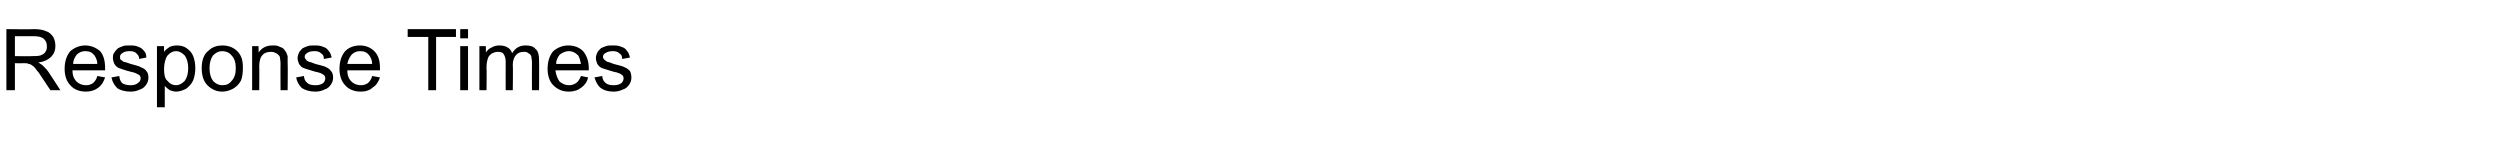
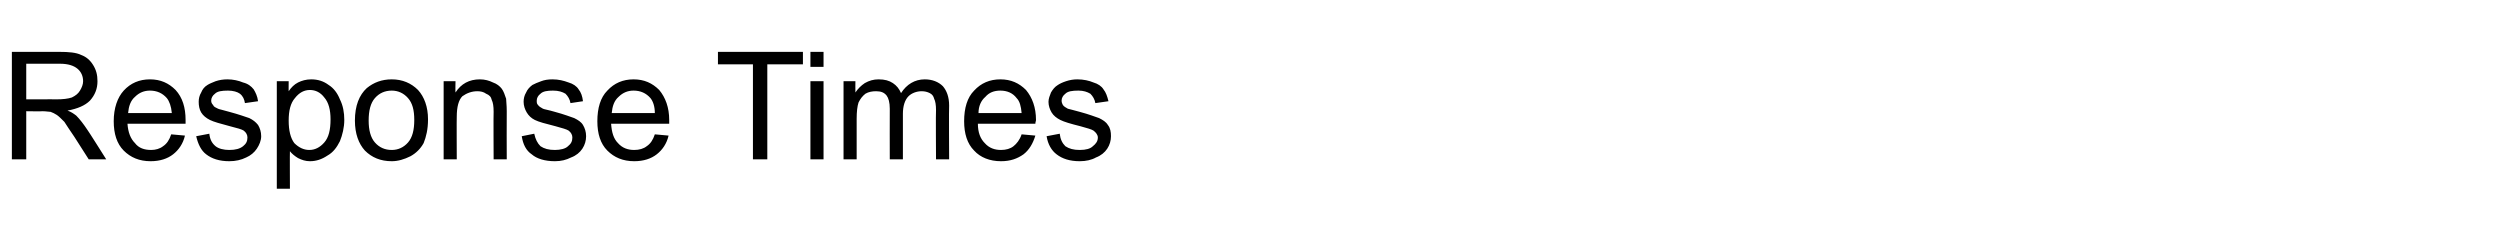
- <svg xmlns="http://www.w3.org/2000/svg" version="1.1" width="352px" height="20.5px" viewBox="0 -4 352 20.5" style="top:-4px">
+ <svg xmlns="http://www.w3.org/2000/svg" version="1.1" width="400.1px" height="39.1px" viewBox="0 -8 400.1 39.1" style="top:-8px">
  <defs />
-   <g id="Polygon4728">
-     <path d="M 0.9 8.7 L 0.9 0.1 C 0.9 0.1 4.75 0.15 4.8 0.1 C 5.5 0.1 6.1 0.2 6.5 0.4 C 6.9 0.5 7.2 0.8 7.5 1.2 C 7.7 1.6 7.8 2 7.8 2.5 C 7.8 3.1 7.6 3.6 7.2 4 C 6.8 4.4 6.2 4.7 5.4 4.8 C 5.7 5 5.9 5.1 6.1 5.3 C 6.4 5.6 6.7 5.9 7 6.4 C 7.02 6.4 8.5 8.7 8.5 8.7 L 7.1 8.7 C 7.1 8.7 5.95 6.95 5.9 6.9 C 5.6 6.4 5.3 6 5.1 5.8 C 4.9 5.5 4.7 5.3 4.5 5.2 C 4.4 5.1 4.2 5 4 5 C 3.9 4.9 3.7 4.9 3.4 4.9 C 3.4 4.92 2.1 4.9 2.1 4.9 L 2.1 8.7 L 0.9 8.7 Z M 2.1 3.9 C 2.1 3.9 4.52 3.94 4.5 3.9 C 5 3.9 5.4 3.9 5.7 3.8 C 6 3.7 6.3 3.5 6.4 3.3 C 6.6 3 6.6 2.8 6.6 2.5 C 6.6 2.1 6.5 1.8 6.2 1.5 C 5.9 1.2 5.4 1.1 4.8 1.1 C 4.8 1.1 2.1 1.1 2.1 1.1 L 2.1 3.9 Z M 13.7 6.7 C 13.7 6.7 14.8 6.9 14.8 6.9 C 14.6 7.5 14.3 8 13.9 8.3 C 13.4 8.7 12.8 8.9 12.1 8.9 C 11.2 8.9 10.4 8.6 9.9 8 C 9.4 7.5 9.1 6.7 9.1 5.7 C 9.1 4.6 9.4 3.8 9.9 3.2 C 10.5 2.7 11.2 2.4 12 2.4 C 12.8 2.4 13.5 2.7 14.1 3.2 C 14.6 3.8 14.8 4.6 14.8 5.6 C 14.8 5.7 14.8 5.8 14.8 5.9 C 14.8 5.9 10.2 5.9 10.2 5.9 C 10.2 6.6 10.4 7.1 10.8 7.5 C 11.1 7.8 11.6 8 12.1 8 C 12.5 8 12.8 7.9 13.1 7.7 C 13.3 7.5 13.6 7.2 13.7 6.7 Z M 10.3 5 C 10.3 5 13.7 5 13.7 5 C 13.7 4.5 13.5 4.1 13.3 3.8 C 13 3.4 12.6 3.2 12 3.2 C 11.5 3.2 11.1 3.4 10.8 3.7 C 10.5 4.1 10.3 4.5 10.3 5 Z M 15.7 6.9 C 15.7 6.9 16.8 6.7 16.8 6.7 C 16.8 7.1 17 7.5 17.2 7.7 C 17.5 7.9 17.9 8 18.4 8 C 18.8 8 19.2 7.9 19.4 7.7 C 19.7 7.5 19.8 7.3 19.8 7 C 19.8 6.8 19.7 6.6 19.5 6.5 C 19.3 6.4 19 6.2 18.4 6.1 C 17.6 5.9 17.1 5.7 16.8 5.6 C 16.5 5.5 16.3 5.3 16.1 5 C 16 4.7 15.9 4.5 15.9 4.2 C 15.9 3.9 15.9 3.6 16.1 3.4 C 16.2 3.2 16.4 3 16.6 2.8 C 16.8 2.7 17 2.6 17.3 2.5 C 17.5 2.4 17.9 2.4 18.2 2.4 C 18.7 2.4 19.1 2.4 19.5 2.6 C 19.8 2.7 20.1 2.9 20.3 3.2 C 20.5 3.4 20.6 3.7 20.6 4.1 C 20.6 4.1 19.6 4.3 19.6 4.3 C 19.6 3.9 19.4 3.7 19.2 3.5 C 19 3.3 18.7 3.2 18.3 3.2 C 17.8 3.2 17.4 3.3 17.2 3.5 C 17 3.6 16.9 3.8 16.9 4 C 16.9 4.2 16.9 4.3 17 4.4 C 17.1 4.5 17.3 4.6 17.4 4.7 C 17.5 4.7 17.9 4.8 18.4 5 C 19.1 5.2 19.6 5.3 19.9 5.5 C 20.2 5.6 20.5 5.8 20.6 6 C 20.8 6.2 20.9 6.5 20.9 6.9 C 20.9 7.3 20.8 7.6 20.6 7.9 C 20.4 8.2 20.1 8.5 19.7 8.6 C 19.3 8.8 18.9 8.9 18.4 8.9 C 17.6 8.9 16.9 8.7 16.5 8.4 C 16.1 8 15.8 7.5 15.7 6.9 Z M 22.1 11.1 L 22.1 2.5 L 23.1 2.5 C 23.1 2.5 23.09 3.32 23.1 3.3 C 23.3 3 23.6 2.8 23.9 2.6 C 24.1 2.5 24.5 2.4 24.9 2.4 C 25.4 2.4 25.9 2.5 26.3 2.8 C 26.7 3.1 27 3.4 27.2 3.9 C 27.4 4.4 27.5 5 27.5 5.6 C 27.5 6.2 27.4 6.8 27.2 7.3 C 27 7.8 26.6 8.2 26.2 8.5 C 25.8 8.7 25.3 8.9 24.8 8.9 C 24.5 8.9 24.2 8.8 23.9 8.7 C 23.6 8.5 23.4 8.3 23.2 8.1 C 23.19 8.09 23.2 11.1 23.2 11.1 L 22.1 11.1 Z M 23.1 5.7 C 23.1 6.5 23.2 7.1 23.6 7.4 C 23.9 7.8 24.3 8 24.8 8 C 25.2 8 25.6 7.8 26 7.4 C 26.3 7 26.5 6.4 26.5 5.6 C 26.5 4.8 26.3 4.2 26 3.8 C 25.6 3.4 25.2 3.2 24.8 3.2 C 24.3 3.2 24 3.4 23.6 3.8 C 23.3 4.2 23.1 4.9 23.1 5.7 Z M 28.4 5.6 C 28.4 4.5 28.7 3.6 29.4 3.1 C 29.9 2.6 30.6 2.4 31.3 2.4 C 32.2 2.4 32.9 2.7 33.4 3.2 C 34 3.8 34.2 4.5 34.2 5.5 C 34.2 6.3 34.1 7 33.9 7.4 C 33.6 7.9 33.3 8.2 32.8 8.5 C 32.4 8.7 31.9 8.9 31.3 8.9 C 30.5 8.9 29.8 8.6 29.2 8 C 28.7 7.5 28.4 6.7 28.4 5.6 Z M 29.5 5.6 C 29.5 6.4 29.7 7 30 7.4 C 30.4 7.8 30.8 8 31.3 8 C 31.9 8 32.3 7.8 32.6 7.4 C 33 7 33.2 6.4 33.2 5.6 C 33.2 4.8 33 4.2 32.6 3.8 C 32.3 3.4 31.8 3.2 31.3 3.2 C 30.8 3.2 30.4 3.4 30 3.8 C 29.7 4.2 29.5 4.8 29.5 5.6 Z M 35.5 8.7 L 35.5 2.5 L 36.4 2.5 C 36.4 2.5 36.43 3.4 36.4 3.4 C 36.9 2.7 37.5 2.4 38.4 2.4 C 38.8 2.4 39.1 2.4 39.4 2.6 C 39.8 2.7 40 2.9 40.1 3.1 C 40.3 3.3 40.4 3.6 40.5 3.9 C 40.5 4.1 40.5 4.4 40.5 4.9 C 40.54 4.91 40.5 8.7 40.5 8.7 L 39.5 8.7 C 39.5 8.7 39.48 4.95 39.5 5 C 39.5 4.5 39.4 4.2 39.4 4 C 39.3 3.8 39.1 3.6 38.9 3.5 C 38.7 3.4 38.5 3.3 38.2 3.3 C 37.7 3.3 37.3 3.4 37 3.7 C 36.7 4 36.5 4.5 36.5 5.3 C 36.53 5.34 36.5 8.7 36.5 8.7 L 35.5 8.7 Z M 41.7 6.9 C 41.7 6.9 42.8 6.7 42.8 6.7 C 42.8 7.1 43 7.5 43.3 7.7 C 43.5 7.9 43.9 8 44.4 8 C 44.9 8 45.2 7.9 45.5 7.7 C 45.7 7.5 45.8 7.3 45.8 7 C 45.8 6.8 45.7 6.6 45.5 6.5 C 45.4 6.4 45 6.2 44.4 6.1 C 43.7 5.9 43.1 5.7 42.8 5.6 C 42.5 5.5 42.3 5.3 42.1 5 C 42 4.7 41.9 4.5 41.9 4.2 C 41.9 3.9 42 3.6 42.1 3.4 C 42.2 3.2 42.4 3 42.6 2.8 C 42.8 2.7 43 2.6 43.3 2.5 C 43.6 2.4 43.9 2.4 44.2 2.4 C 44.7 2.4 45.1 2.4 45.5 2.6 C 45.9 2.7 46.1 2.9 46.3 3.2 C 46.5 3.4 46.6 3.7 46.7 4.1 C 46.7 4.1 45.6 4.3 45.6 4.3 C 45.6 3.9 45.5 3.7 45.2 3.5 C 45 3.3 44.7 3.2 44.3 3.2 C 43.8 3.2 43.4 3.3 43.2 3.5 C 43 3.6 42.9 3.8 42.9 4 C 42.9 4.2 43 4.3 43.1 4.4 C 43.1 4.5 43.3 4.6 43.5 4.7 C 43.6 4.7 43.9 4.8 44.4 5 C 45.1 5.2 45.7 5.3 46 5.5 C 46.2 5.6 46.5 5.8 46.6 6 C 46.8 6.2 46.9 6.5 46.9 6.9 C 46.9 7.3 46.8 7.6 46.6 7.9 C 46.4 8.2 46.1 8.5 45.7 8.6 C 45.3 8.8 44.9 8.9 44.4 8.9 C 43.6 8.9 43 8.7 42.5 8.4 C 42.1 8 41.8 7.5 41.7 6.9 Z M 52.4 6.7 C 52.4 6.7 53.5 6.9 53.5 6.9 C 53.3 7.5 53 8 52.5 8.3 C 52.1 8.7 51.5 8.9 50.8 8.9 C 49.9 8.9 49.1 8.6 48.6 8 C 48.1 7.5 47.8 6.7 47.8 5.7 C 47.8 4.6 48.1 3.8 48.6 3.2 C 49.1 2.7 49.8 2.4 50.7 2.4 C 51.5 2.4 52.2 2.7 52.7 3.2 C 53.3 3.8 53.5 4.6 53.5 5.6 C 53.5 5.7 53.5 5.8 53.5 5.9 C 53.5 5.9 48.9 5.9 48.9 5.9 C 48.9 6.6 49.1 7.1 49.5 7.5 C 49.8 7.8 50.3 8 50.8 8 C 51.2 8 51.5 7.9 51.8 7.7 C 52 7.5 52.3 7.2 52.4 6.7 Z M 48.9 5 C 48.9 5 52.4 5 52.4 5 C 52.4 4.5 52.2 4.1 52 3.8 C 51.7 3.4 51.3 3.2 50.7 3.2 C 50.2 3.2 49.8 3.4 49.5 3.7 C 49.2 4.1 49 4.5 48.9 5 Z M 60.3 8.7 L 60.3 1.2 L 57.4 1.2 L 57.4 0.1 L 64.2 0.1 L 64.2 1.2 L 61.4 1.2 L 61.4 8.7 L 60.3 8.7 Z M 64.8 1.4 L 64.8 0.1 L 65.9 0.1 L 65.9 1.4 L 64.8 1.4 Z M 64.8 8.7 L 64.8 2.5 L 65.9 2.5 L 65.9 8.7 L 64.8 8.7 Z M 67.5 8.7 L 67.5 2.5 L 68.4 2.5 C 68.4 2.5 68.44 3.39 68.4 3.4 C 68.6 3.1 68.9 2.8 69.2 2.7 C 69.5 2.5 69.9 2.4 70.3 2.4 C 70.8 2.4 71.2 2.5 71.5 2.7 C 71.8 2.9 72 3.1 72.1 3.5 C 72.6 2.7 73.2 2.4 74 2.4 C 74.6 2.4 75.1 2.5 75.4 2.9 C 75.8 3.2 75.9 3.8 75.9 4.5 C 75.93 4.46 75.9 8.7 75.9 8.7 L 74.9 8.7 C 74.9 8.7 74.88 4.82 74.9 4.8 C 74.9 4.4 74.8 4.1 74.8 3.9 C 74.7 3.7 74.6 3.6 74.4 3.5 C 74.2 3.3 74 3.3 73.8 3.3 C 73.3 3.3 73 3.4 72.7 3.7 C 72.4 4 72.2 4.5 72.2 5.1 C 72.25 5.12 72.2 8.7 72.2 8.7 L 71.2 8.7 C 71.2 8.7 71.19 4.69 71.2 4.7 C 71.2 4.2 71.1 3.9 70.9 3.6 C 70.8 3.4 70.5 3.3 70.1 3.3 C 69.8 3.3 69.5 3.4 69.3 3.5 C 69 3.7 68.8 3.9 68.7 4.2 C 68.6 4.5 68.5 4.9 68.5 5.5 C 68.55 5.51 68.5 8.7 68.5 8.7 L 67.5 8.7 Z M 81.8 6.7 C 81.8 6.7 82.8 6.9 82.8 6.9 C 82.7 7.5 82.3 8 81.9 8.3 C 81.4 8.7 80.8 8.9 80.1 8.9 C 79.2 8.9 78.5 8.6 77.9 8 C 77.4 7.5 77.1 6.7 77.1 5.7 C 77.1 4.6 77.4 3.8 77.9 3.2 C 78.5 2.7 79.2 2.4 80 2.4 C 80.9 2.4 81.6 2.7 82.1 3.2 C 82.6 3.8 82.9 4.6 82.9 5.6 C 82.9 5.7 82.9 5.8 82.9 5.9 C 82.9 5.9 78.2 5.9 78.2 5.9 C 78.3 6.6 78.5 7.1 78.8 7.5 C 79.2 7.8 79.6 8 80.1 8 C 80.5 8 80.8 7.9 81.1 7.7 C 81.4 7.5 81.6 7.2 81.8 6.7 Z M 78.3 5 C 78.3 5 81.8 5 81.8 5 C 81.7 4.5 81.6 4.1 81.4 3.8 C 81 3.4 80.6 3.2 80.1 3.2 C 79.6 3.2 79.2 3.4 78.8 3.7 C 78.5 4.1 78.3 4.5 78.3 5 Z M 83.7 6.9 C 83.7 6.9 84.8 6.7 84.8 6.7 C 84.8 7.1 85 7.5 85.3 7.7 C 85.5 7.9 85.9 8 86.4 8 C 86.9 8 87.2 7.9 87.5 7.7 C 87.7 7.5 87.8 7.3 87.8 7 C 87.8 6.8 87.7 6.6 87.5 6.5 C 87.4 6.4 87 6.2 86.4 6.1 C 85.7 5.9 85.1 5.7 84.8 5.6 C 84.5 5.5 84.3 5.3 84.1 5 C 84 4.7 83.9 4.5 83.9 4.2 C 83.9 3.9 84 3.6 84.1 3.4 C 84.2 3.2 84.4 3 84.6 2.8 C 84.8 2.7 85 2.6 85.3 2.5 C 85.6 2.4 85.9 2.4 86.2 2.4 C 86.7 2.4 87.1 2.4 87.5 2.6 C 87.9 2.7 88.1 2.9 88.3 3.2 C 88.5 3.4 88.6 3.7 88.7 4.1 C 88.7 4.1 87.6 4.3 87.6 4.3 C 87.6 3.9 87.5 3.7 87.2 3.5 C 87 3.3 86.7 3.2 86.3 3.2 C 85.8 3.2 85.5 3.3 85.2 3.5 C 85 3.6 84.9 3.8 84.9 4 C 84.9 4.2 85 4.3 85.1 4.4 C 85.2 4.5 85.3 4.6 85.5 4.7 C 85.6 4.7 85.9 4.8 86.4 5 C 87.1 5.2 87.7 5.3 88 5.5 C 88.3 5.6 88.5 5.8 88.7 6 C 88.8 6.2 88.9 6.5 88.9 6.9 C 88.9 7.3 88.8 7.6 88.6 7.9 C 88.4 8.2 88.1 8.5 87.7 8.6 C 87.3 8.8 86.9 8.9 86.4 8.9 C 85.6 8.9 85 8.7 84.6 8.4 C 84.1 8 83.9 7.5 83.7 6.9 Z " stroke="none" fill="#000" />
+   <g id="Polygon5326">
+     <path d="M 1.9 17.5 L 1.9 0.3 C 1.9 0.3 9.5 0.29 9.5 0.3 C 11 0.3 12.2 0.4 13 0.8 C 13.8 1.1 14.4 1.6 14.9 2.4 C 15.4 3.2 15.6 4 15.6 5 C 15.6 6.2 15.2 7.2 14.4 8.1 C 13.6 8.9 12.4 9.4 10.8 9.7 C 11.4 9.9 11.8 10.2 12.2 10.5 C 12.8 11.1 13.4 11.9 14 12.8 C 14.04 12.8 17 17.5 17 17.5 L 14.2 17.5 C 14.2 17.5 11.89 13.9 11.9 13.9 C 11.2 12.9 10.7 12.1 10.3 11.5 C 9.8 11 9.4 10.6 9.1 10.4 C 8.8 10.2 8.4 10 8.1 9.9 C 7.8 9.9 7.4 9.8 6.8 9.8 C 6.8 9.84 4.2 9.8 4.2 9.8 L 4.2 17.5 L 1.9 17.5 Z M 4.2 7.9 C 4.2 7.9 9.05 7.88 9 7.9 C 10.1 7.9 10.9 7.8 11.5 7.6 C 12.1 7.3 12.5 7 12.8 6.5 C 13.1 6 13.3 5.5 13.3 5 C 13.3 4.2 13 3.5 12.4 3 C 11.8 2.5 10.9 2.2 9.6 2.2 C 9.6 2.19 4.2 2.2 4.2 2.2 L 4.2 7.9 Z M 27.4 13.5 C 27.4 13.5 29.6 13.7 29.6 13.7 C 29.3 15 28.6 16 27.7 16.7 C 26.8 17.4 25.6 17.8 24.1 17.8 C 22.3 17.8 20.9 17.2 19.8 16.1 C 18.7 15 18.2 13.4 18.2 11.4 C 18.2 9.3 18.8 7.6 19.8 6.5 C 20.9 5.3 22.3 4.7 24 4.7 C 25.7 4.7 27 5.3 28.1 6.4 C 29.2 7.6 29.7 9.2 29.7 11.2 C 29.7 11.4 29.7 11.5 29.7 11.8 C 29.7 11.8 20.4 11.8 20.4 11.8 C 20.5 13.2 20.9 14.2 21.6 14.9 C 22.2 15.7 23.1 16 24.2 16 C 24.9 16 25.6 15.8 26.1 15.4 C 26.7 15 27.1 14.4 27.4 13.5 Z M 20.5 10.1 C 20.5 10.1 27.5 10.1 27.5 10.1 C 27.4 9 27.1 8.2 26.7 7.7 C 26 6.9 25.1 6.5 24 6.5 C 23.1 6.5 22.3 6.8 21.6 7.5 C 20.9 8.1 20.6 9 20.5 10.1 Z M 31.4 13.8 C 31.4 13.8 33.5 13.4 33.5 13.4 C 33.6 14.3 33.9 14.9 34.5 15.4 C 35 15.8 35.8 16 36.7 16 C 37.7 16 38.4 15.8 38.9 15.4 C 39.4 15 39.6 14.6 39.6 14 C 39.6 13.6 39.4 13.2 39 12.9 C 38.7 12.7 38 12.5 36.8 12.2 C 35.3 11.8 34.2 11.5 33.6 11.2 C 33 10.9 32.5 10.5 32.2 10 C 31.9 9.5 31.8 8.9 31.8 8.3 C 31.8 7.8 31.9 7.3 32.2 6.8 C 32.4 6.3 32.7 5.9 33.2 5.6 C 33.5 5.4 34 5.2 34.5 5 C 35.1 4.8 35.7 4.7 36.4 4.7 C 37.3 4.7 38.2 4.9 38.9 5.2 C 39.7 5.4 40.2 5.8 40.6 6.3 C 40.9 6.8 41.2 7.4 41.3 8.2 C 41.3 8.2 39.2 8.5 39.2 8.5 C 39.1 7.9 38.9 7.4 38.4 7 C 38 6.7 37.3 6.5 36.5 6.5 C 35.5 6.5 34.8 6.6 34.4 7 C 34 7.3 33.8 7.7 33.8 8.1 C 33.8 8.4 33.9 8.6 34.1 8.8 C 34.2 9.1 34.5 9.2 34.9 9.4 C 35.1 9.5 35.7 9.6 36.7 9.9 C 38.2 10.3 39.3 10.7 39.9 10.9 C 40.5 11.2 40.9 11.5 41.3 12 C 41.6 12.5 41.8 13.1 41.8 13.8 C 41.8 14.5 41.5 15.2 41.1 15.8 C 40.7 16.4 40.1 16.9 39.4 17.2 C 38.6 17.6 37.7 17.8 36.7 17.8 C 35.1 17.8 33.9 17.4 33 16.7 C 32.2 16.1 31.7 15.1 31.4 13.8 Z M 44.3 22.2 L 44.3 5 L 46.2 5 C 46.2 5 46.18 6.64 46.2 6.6 C 46.6 6 47.1 5.5 47.7 5.2 C 48.3 4.9 49 4.7 49.8 4.7 C 50.9 4.7 51.8 5 52.6 5.6 C 53.4 6.1 54 6.9 54.4 7.9 C 54.9 8.9 55.1 10 55.1 11.2 C 55.1 12.4 54.8 13.6 54.4 14.6 C 53.9 15.6 53.3 16.4 52.4 16.9 C 51.5 17.5 50.6 17.8 49.6 17.8 C 48.9 17.8 48.3 17.6 47.7 17.3 C 47.2 17 46.7 16.6 46.4 16.2 C 46.37 16.18 46.4 22.2 46.4 22.2 L 44.3 22.2 Z M 46.2 11.3 C 46.2 12.9 46.5 14.1 47.1 14.9 C 47.8 15.6 48.6 16 49.5 16 C 50.4 16 51.2 15.6 51.9 14.8 C 52.6 14 52.9 12.8 52.9 11.1 C 52.9 9.6 52.6 8.4 51.9 7.6 C 51.3 6.8 50.5 6.4 49.6 6.4 C 48.7 6.4 47.9 6.8 47.2 7.7 C 46.5 8.5 46.2 9.7 46.2 11.3 Z M 56.8 11.3 C 56.8 8.9 57.5 7.2 58.7 6.1 C 59.8 5.2 61.1 4.7 62.7 4.7 C 64.4 4.7 65.8 5.3 66.9 6.4 C 67.9 7.5 68.5 9.1 68.5 11.1 C 68.5 12.7 68.2 13.9 67.8 14.9 C 67.3 15.8 66.6 16.5 65.7 17 C 64.7 17.5 63.7 17.8 62.7 17.8 C 60.9 17.8 59.5 17.2 58.4 16.1 C 57.4 15 56.8 13.4 56.8 11.3 Z M 59 11.3 C 59 12.8 59.3 14 60 14.8 C 60.7 15.6 61.6 16 62.7 16 C 63.7 16 64.6 15.6 65.3 14.8 C 66 14 66.3 12.8 66.3 11.2 C 66.3 9.6 66 8.5 65.3 7.7 C 64.6 6.9 63.7 6.5 62.7 6.5 C 61.6 6.5 60.7 6.9 60 7.7 C 59.3 8.5 59 9.7 59 11.3 Z M 71 17.5 L 71 5 L 72.9 5 C 72.9 5 72.86 6.8 72.9 6.8 C 73.8 5.4 75.1 4.7 76.8 4.7 C 77.6 4.7 78.3 4.9 78.9 5.2 C 79.5 5.4 80 5.8 80.3 6.2 C 80.6 6.6 80.8 7.2 81 7.8 C 81 8.2 81.1 8.8 81.1 9.8 C 81.07 9.82 81.1 17.5 81.1 17.5 L 79 17.5 C 79 17.5 78.96 9.9 79 9.9 C 79 9 78.9 8.4 78.7 8 C 78.6 7.5 78.3 7.2 77.8 7 C 77.4 6.7 76.9 6.6 76.4 6.6 C 75.5 6.6 74.7 6.9 74 7.4 C 73.4 8 73.1 9.1 73.1 10.7 C 73.07 10.68 73.1 17.5 73.1 17.5 L 71 17.5 Z M 83.5 13.8 C 83.5 13.8 85.5 13.4 85.5 13.4 C 85.7 14.3 86 14.9 86.5 15.4 C 87.1 15.8 87.8 16 88.8 16 C 89.7 16 90.5 15.8 90.9 15.4 C 91.4 15 91.6 14.6 91.6 14 C 91.6 13.6 91.4 13.2 91 12.9 C 90.7 12.7 90 12.5 88.9 12.2 C 87.3 11.8 86.2 11.5 85.6 11.2 C 85 10.9 84.6 10.5 84.3 10 C 84 9.5 83.8 8.9 83.8 8.3 C 83.8 7.8 83.9 7.3 84.2 6.8 C 84.4 6.3 84.8 5.9 85.2 5.6 C 85.6 5.4 86 5.2 86.6 5 C 87.1 4.8 87.7 4.7 88.4 4.7 C 89.4 4.7 90.2 4.9 91 5.2 C 91.7 5.4 92.3 5.8 92.6 6.3 C 93 6.8 93.2 7.4 93.3 8.2 C 93.3 8.2 91.3 8.5 91.3 8.5 C 91.2 7.9 90.9 7.4 90.5 7 C 90 6.7 89.4 6.5 88.5 6.5 C 87.6 6.5 86.9 6.6 86.5 7 C 86.1 7.3 85.9 7.7 85.9 8.1 C 85.9 8.4 85.9 8.6 86.1 8.8 C 86.3 9.1 86.6 9.2 86.9 9.4 C 87.1 9.5 87.8 9.6 88.8 9.9 C 90.3 10.3 91.3 10.7 91.9 10.9 C 92.5 11.2 93 11.5 93.3 12 C 93.6 12.5 93.8 13.1 93.8 13.8 C 93.8 14.5 93.6 15.2 93.2 15.8 C 92.8 16.4 92.2 16.9 91.4 17.2 C 90.6 17.6 89.8 17.8 88.8 17.8 C 87.2 17.8 85.9 17.4 85.1 16.7 C 84.2 16.1 83.7 15.1 83.5 13.8 Z M 104.8 13.5 C 104.8 13.5 107 13.7 107 13.7 C 106.7 15 106 16 105.1 16.7 C 104.2 17.4 103 17.8 101.5 17.8 C 99.7 17.8 98.3 17.2 97.2 16.1 C 96.1 15 95.6 13.4 95.6 11.4 C 95.6 9.3 96.1 7.6 97.2 6.5 C 98.3 5.3 99.7 4.7 101.4 4.7 C 103.1 4.7 104.4 5.3 105.5 6.4 C 106.5 7.6 107.1 9.2 107.1 11.2 C 107.1 11.4 107.1 11.5 107.1 11.8 C 107.1 11.8 97.8 11.8 97.8 11.8 C 97.9 13.2 98.2 14.2 98.9 14.9 C 99.6 15.7 100.5 16 101.5 16 C 102.3 16 103 15.8 103.5 15.4 C 104.1 15 104.5 14.4 104.8 13.5 Z M 97.9 10.1 C 97.9 10.1 104.8 10.1 104.8 10.1 C 104.8 9 104.5 8.2 104.1 7.7 C 103.4 6.9 102.5 6.5 101.4 6.5 C 100.5 6.5 99.7 6.8 99 7.5 C 98.3 8.1 98 9 97.9 10.1 Z M 120.5 17.5 L 120.5 2.3 L 114.9 2.3 L 114.9 0.3 L 128.5 0.3 L 128.5 2.3 L 122.8 2.3 L 122.8 17.5 L 120.5 17.5 Z M 129.7 2.7 L 129.7 0.3 L 131.8 0.3 L 131.8 2.7 L 129.7 2.7 Z M 129.7 17.5 L 129.7 5 L 131.8 5 L 131.8 17.5 L 129.7 17.5 Z M 135 17.5 L 135 5 L 136.9 5 C 136.9 5 136.88 6.77 136.9 6.8 C 137.3 6.2 137.8 5.7 138.4 5.3 C 139.1 4.9 139.8 4.7 140.6 4.7 C 141.6 4.7 142.3 4.9 142.9 5.3 C 143.5 5.7 143.9 6.2 144.2 6.9 C 145.1 5.5 146.4 4.7 148 4.7 C 149.2 4.7 150.2 5.1 150.9 5.8 C 151.5 6.5 151.9 7.5 151.9 8.9 C 151.85 8.93 151.9 17.5 151.9 17.5 L 149.8 17.5 C 149.8 17.5 149.75 9.63 149.8 9.6 C 149.8 8.8 149.7 8.2 149.5 7.8 C 149.4 7.4 149.2 7.1 148.8 6.9 C 148.4 6.7 148 6.6 147.5 6.6 C 146.7 6.6 145.9 6.9 145.4 7.4 C 144.8 8 144.5 9 144.5 10.2 C 144.49 10.24 144.5 17.5 144.5 17.5 L 142.4 17.5 C 142.4 17.5 142.38 9.39 142.4 9.4 C 142.4 8.4 142.2 7.7 141.9 7.3 C 141.5 6.8 141 6.6 140.2 6.6 C 139.6 6.6 139 6.7 138.5 7 C 138 7.4 137.7 7.8 137.4 8.4 C 137.2 9 137.1 9.9 137.1 11 C 137.1 11.02 137.1 17.5 137.1 17.5 L 135 17.5 Z M 163.5 13.5 C 163.5 13.5 165.7 13.7 165.7 13.7 C 165.3 15 164.7 16 163.8 16.7 C 162.8 17.4 161.7 17.8 160.2 17.8 C 158.4 17.8 156.9 17.2 155.9 16.1 C 154.8 15 154.3 13.4 154.3 11.4 C 154.3 9.3 154.8 7.6 155.9 6.5 C 157 5.3 158.4 4.7 160.1 4.7 C 161.8 4.7 163.1 5.3 164.2 6.4 C 165.2 7.6 165.8 9.2 165.8 11.2 C 165.8 11.4 165.7 11.5 165.7 11.8 C 165.7 11.8 156.5 11.8 156.5 11.8 C 156.5 13.2 156.9 14.2 157.6 14.9 C 158.3 15.7 159.2 16 160.2 16 C 161 16 161.7 15.8 162.2 15.4 C 162.7 15 163.2 14.4 163.5 13.5 Z M 156.6 10.1 C 156.6 10.1 163.5 10.1 163.5 10.1 C 163.4 9 163.2 8.2 162.7 7.7 C 162.1 6.9 161.2 6.5 160.1 6.5 C 159.1 6.5 158.3 6.8 157.7 7.5 C 157 8.1 156.6 9 156.6 10.1 Z M 167.5 13.8 C 167.5 13.8 169.6 13.4 169.6 13.4 C 169.7 14.3 170 14.9 170.5 15.4 C 171.1 15.8 171.8 16 172.8 16 C 173.8 16 174.5 15.8 174.9 15.4 C 175.4 15 175.7 14.6 175.7 14 C 175.7 13.6 175.4 13.2 175 12.9 C 174.7 12.7 174 12.5 172.9 12.2 C 171.3 11.8 170.3 11.5 169.7 11.2 C 169.1 10.9 168.6 10.5 168.3 10 C 168 9.5 167.8 8.9 167.8 8.3 C 167.8 7.8 168 7.3 168.2 6.8 C 168.5 6.3 168.8 5.9 169.3 5.6 C 169.6 5.4 170 5.2 170.6 5 C 171.2 4.8 171.8 4.7 172.4 4.7 C 173.4 4.7 174.3 4.9 175 5.2 C 175.7 5.4 176.3 5.8 176.6 6.3 C 177 6.8 177.2 7.4 177.4 8.2 C 177.4 8.2 175.3 8.5 175.3 8.5 C 175.2 7.9 174.9 7.4 174.5 7 C 174 6.7 173.4 6.5 172.6 6.5 C 171.6 6.5 170.9 6.6 170.5 7 C 170.1 7.3 169.9 7.7 169.9 8.1 C 169.9 8.4 170 8.6 170.1 8.8 C 170.3 9.1 170.6 9.2 170.9 9.4 C 171.2 9.5 171.8 9.6 172.8 9.9 C 174.3 10.3 175.3 10.7 175.9 10.9 C 176.5 11.2 177 11.5 177.3 12 C 177.7 12.5 177.8 13.1 177.8 13.8 C 177.8 14.5 177.6 15.2 177.2 15.8 C 176.8 16.4 176.2 16.9 175.4 17.2 C 174.7 17.6 173.8 17.8 172.8 17.8 C 171.2 17.8 170 17.4 169.1 16.7 C 168.3 16.1 167.7 15.1 167.5 13.8 Z " stroke="none" fill="#000" />
  </g>
</svg>
